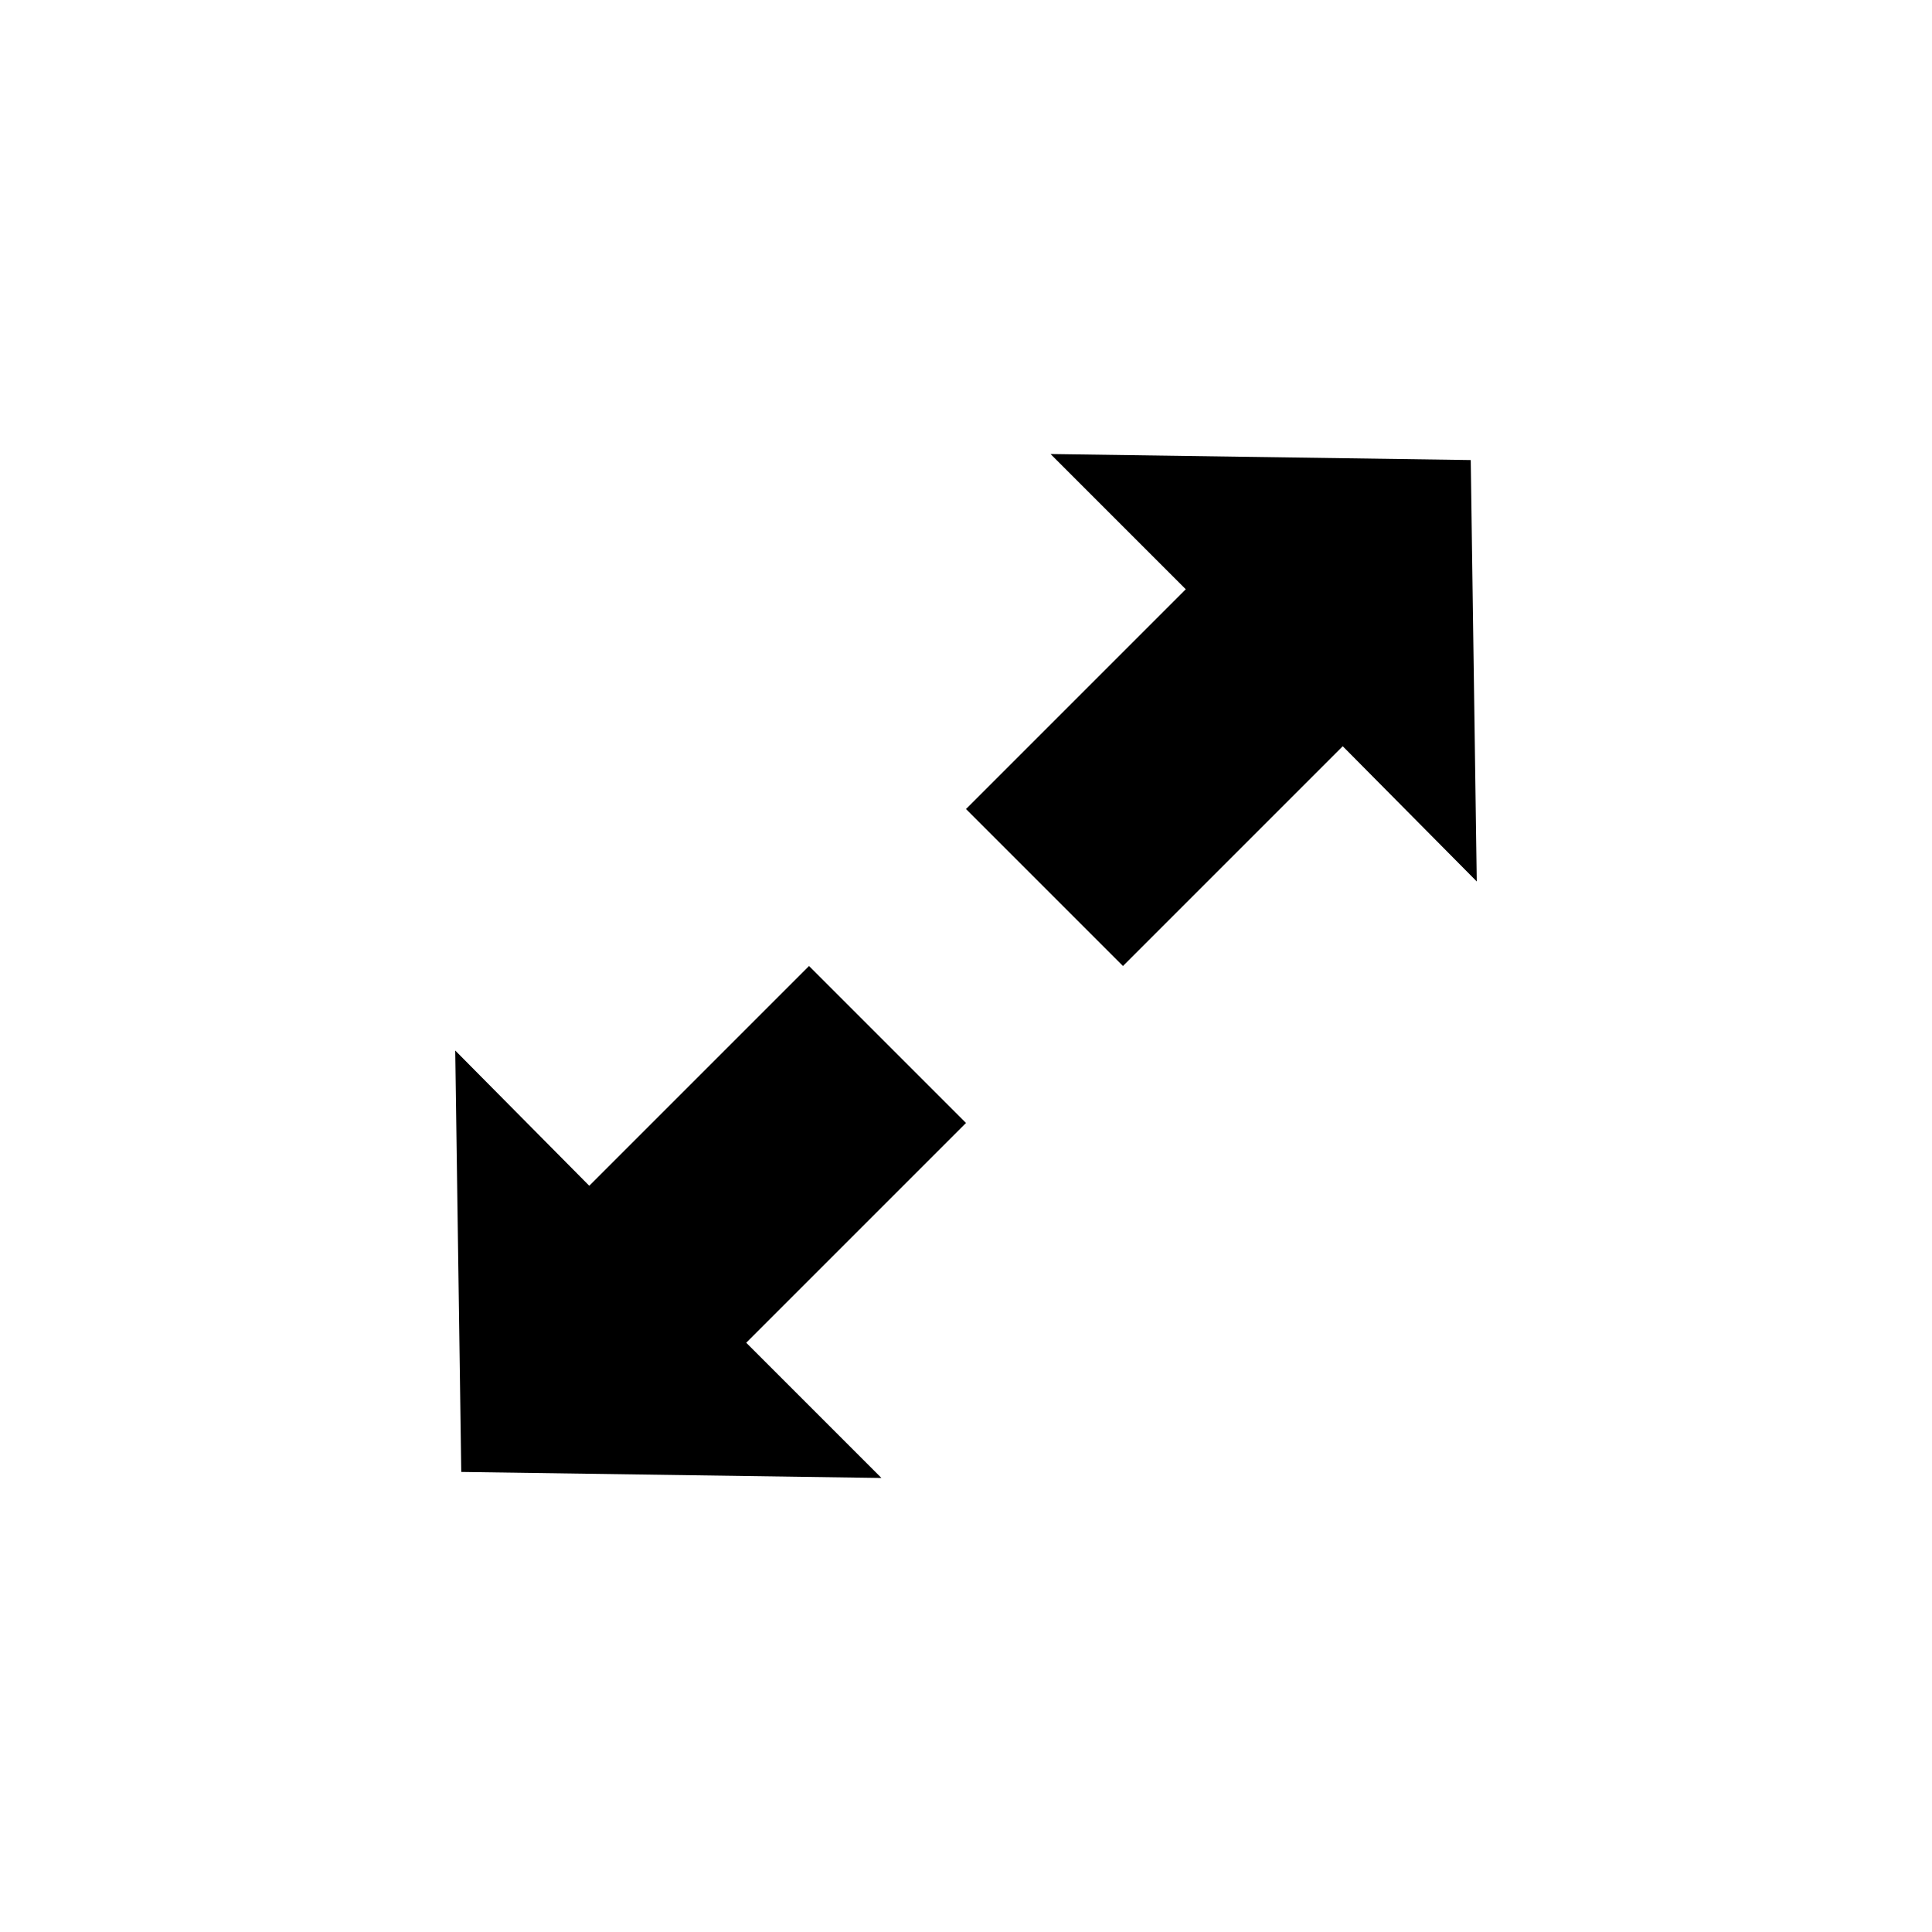
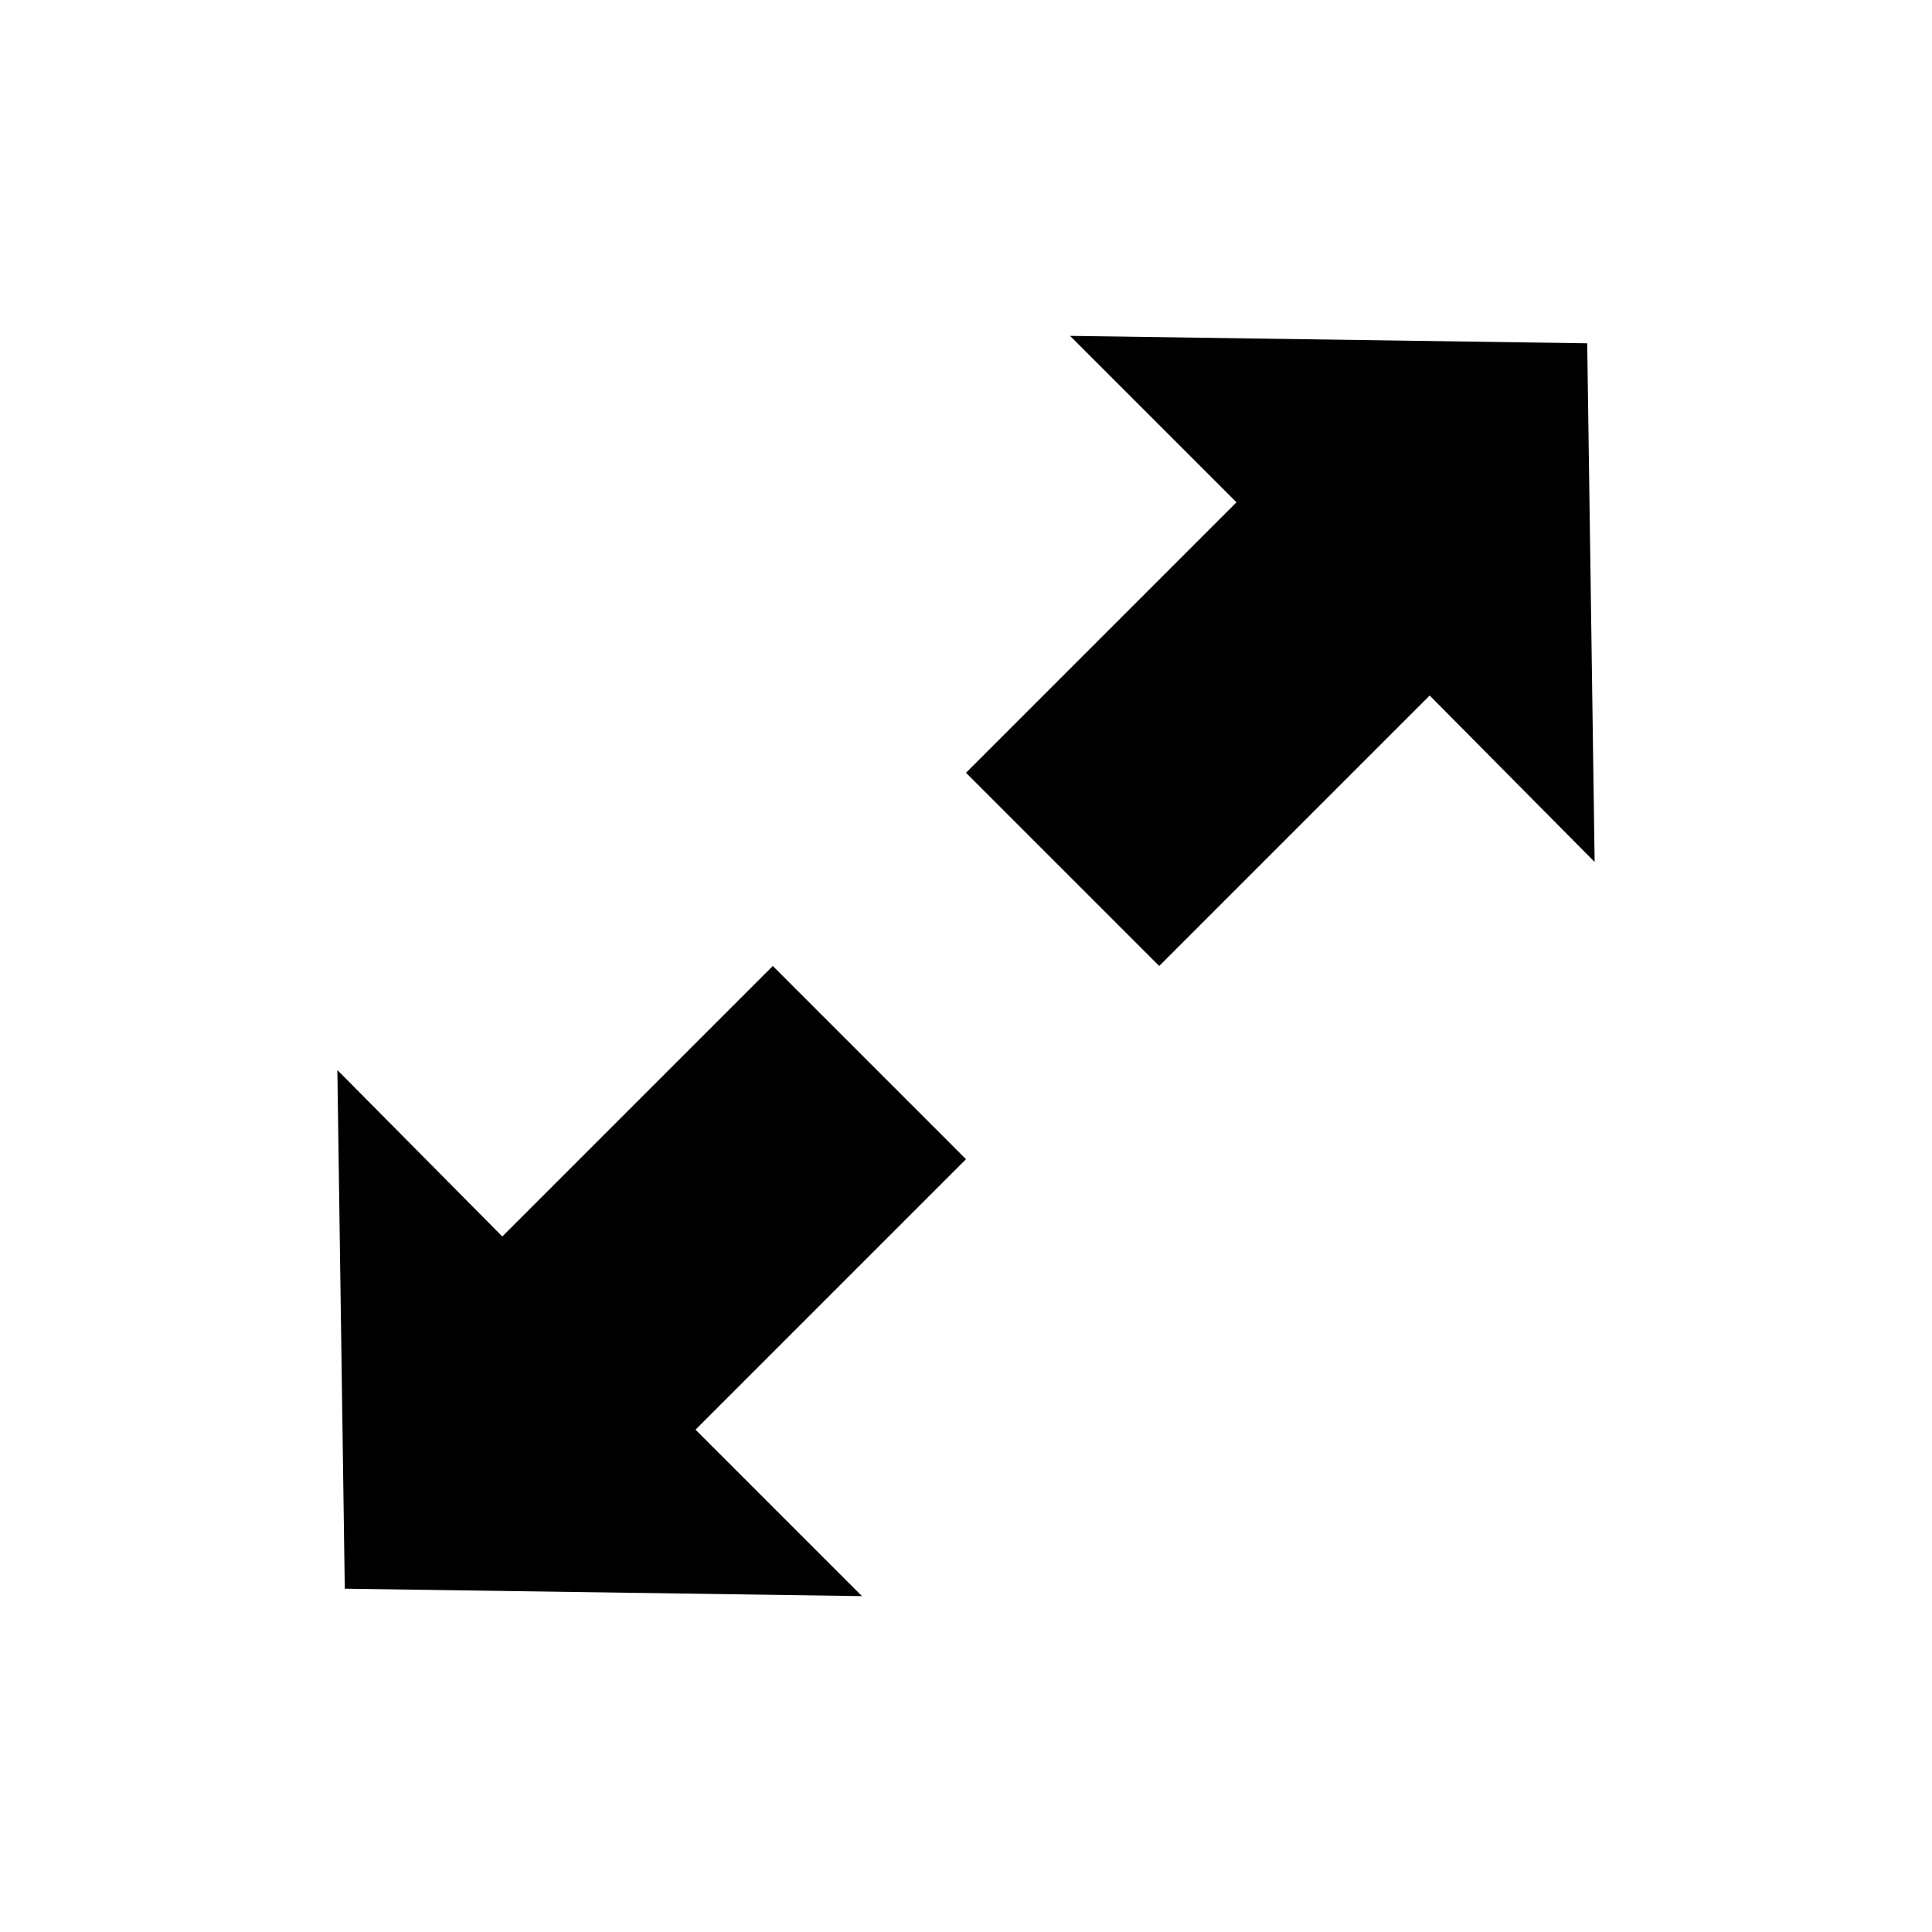
- <svg xmlns="http://www.w3.org/2000/svg" version="1.1" width="100%" height="100%" viewBox="0 0 32 32">
+ <svg xmlns="http://www.w3.org/2000/svg" version="1.1" width="100%" height="100%" viewBox="3 3 26 26">
  <path d="M7.54 17.4l0.1 6.98 6.96 0.1-2.24-2.24 3.64-3.64-2.6-2.6-3.64 3.64-2.22-2.24zM24.46 14.6l-0.1-6.98-6.96-0.1 2.24 2.24-3.64 3.64 2.6 2.6 3.64-3.64 2.22 2.24z" />
</svg>
